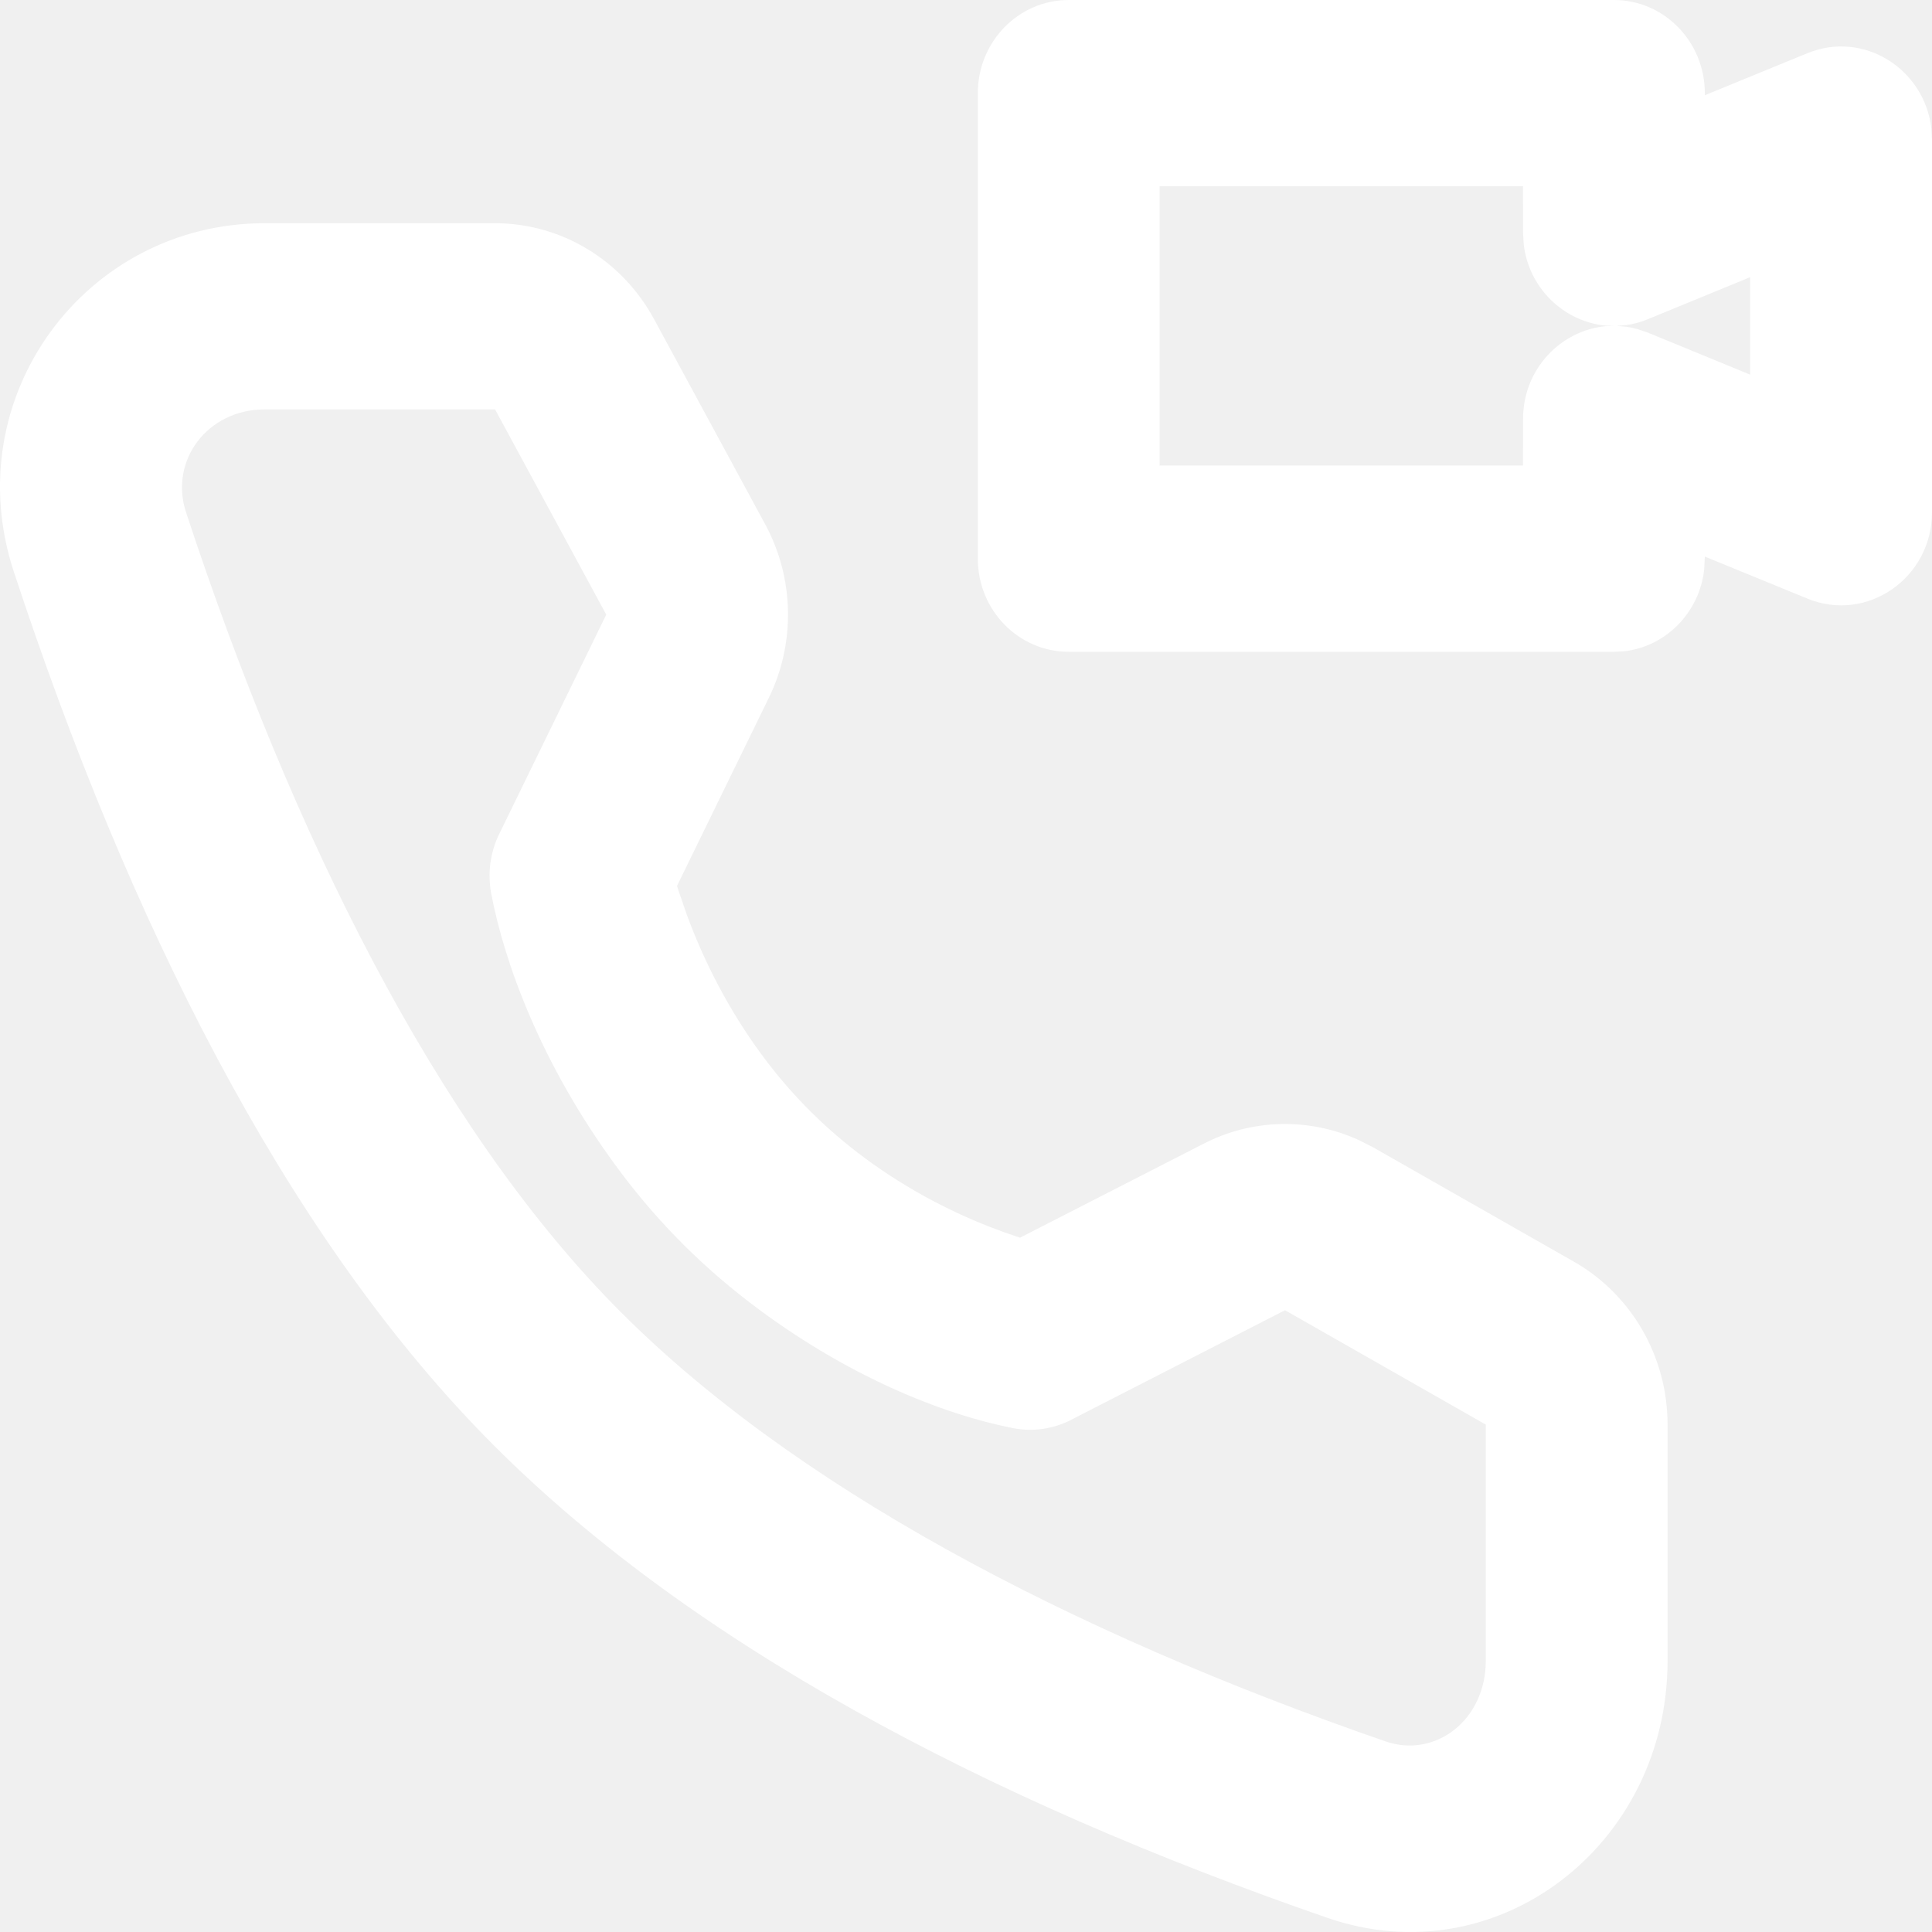
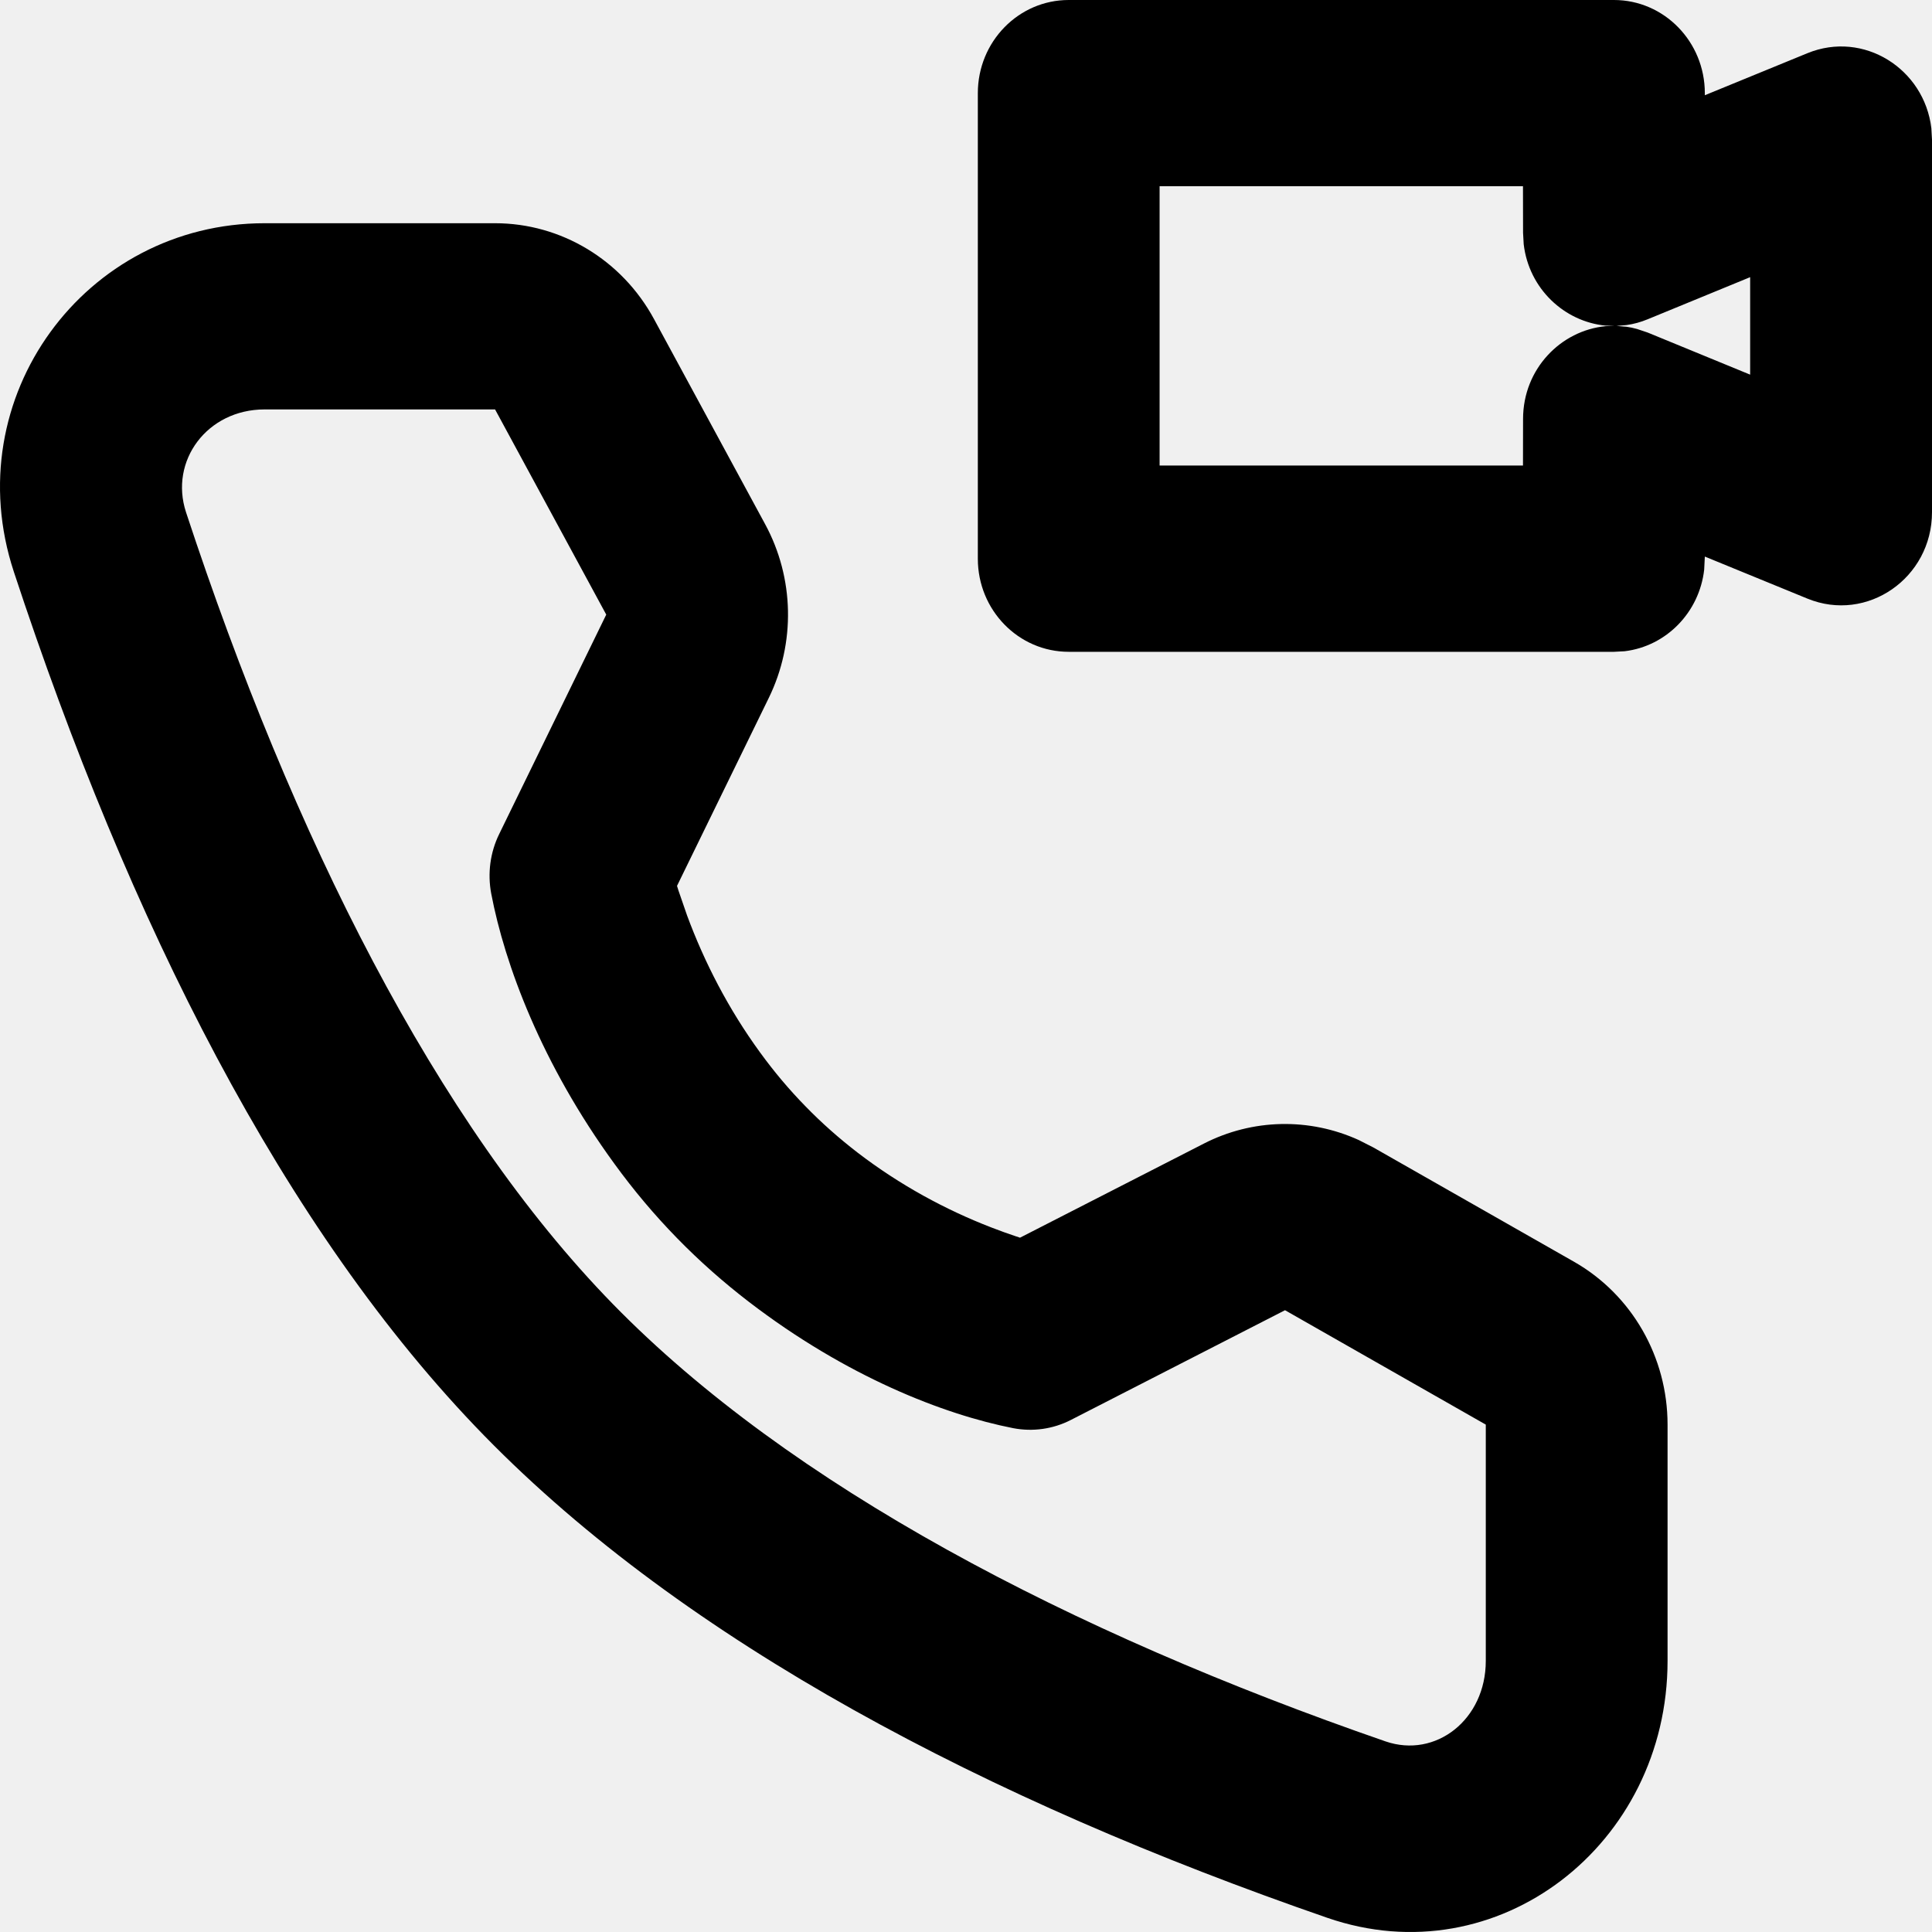
<svg xmlns="http://www.w3.org/2000/svg" width="24" height="24" viewBox="0 0 24 24" fill="none">
-   <path d="M6.15 2.773C6.97 2.773 7.726 3.229 8.124 3.963L9.505 6.512C9.867 7.18 9.884 7.987 9.55 8.67L8.41 11.005L8.428 11.062L8.535 11.372C8.75 11.953 9.049 12.535 9.442 13.074C9.615 13.312 9.803 13.536 10.008 13.745C10.209 13.952 10.425 14.142 10.653 14.318C11.18 14.722 11.748 15.029 12.315 15.248C12.426 15.291 12.527 15.327 12.617 15.357L12.671 15.375L14.953 14.207C15.559 13.896 16.266 13.883 16.879 14.162L17.06 14.254L19.555 15.675C20.271 16.084 20.715 16.857 20.715 17.697V20.632C20.715 22.917 18.604 24.555 16.489 23.824C12.261 22.362 8.516 20.396 6.016 17.835C3.517 15.274 1.599 11.436 0.172 7.103C-0.542 4.936 1.057 2.773 3.287 2.773H6.15ZM6.15 5.086H3.287C2.573 5.086 2.101 5.725 2.311 6.364C3.636 10.387 5.416 13.948 7.613 16.199C9.81 18.45 13.285 20.274 17.211 21.632C17.834 21.847 18.457 21.363 18.457 20.632V17.697L15.963 16.276L13.303 17.639C13.081 17.753 12.829 17.788 12.585 17.741C11.726 17.572 10.515 17.103 9.299 16.169C8.987 15.929 8.69 15.667 8.411 15.381C8.129 15.092 7.87 14.784 7.634 14.459C6.727 13.216 6.269 11.978 6.102 11.1C6.055 10.849 6.089 10.59 6.201 10.361L7.531 7.635L6.15 5.086ZM20.049 0C20.672 0 21.178 0.518 21.178 1.157L21.178 1.183L22.452 0.661C23.15 0.375 23.905 0.854 23.992 1.594L24 1.735V6.362C24 7.181 23.193 7.74 22.452 7.436L21.178 6.914L21.17 7.076C21.11 7.607 20.699 8.028 20.181 8.09L20.049 8.097H13.276C12.652 8.097 12.147 7.579 12.147 6.941V1.157C12.147 0.518 12.652 0 13.276 0H20.049ZM18.919 2.313H14.405V5.783H18.919L18.92 5.205C18.92 4.58 19.392 4.105 19.945 4.052L20.056 4.048L19.945 4.045C19.434 3.996 18.993 3.588 18.928 3.034L18.92 2.892L18.919 2.313ZM21.741 3.443L20.468 3.966C20.381 4.002 20.293 4.026 20.205 4.038L20.081 4.049L20.205 4.059C20.249 4.065 20.293 4.075 20.337 4.087L20.468 4.131L21.741 4.654V3.443Z" fill="white" />
+   <path d="M6.15 2.773C6.97 2.773 7.726 3.229 8.124 3.963L9.505 6.512C9.867 7.18 9.884 7.987 9.55 8.67L8.41 11.005L8.428 11.062L8.535 11.372C8.75 11.953 9.049 12.535 9.442 13.074C9.615 13.312 9.803 13.536 10.008 13.745C10.209 13.952 10.425 14.142 10.653 14.318C11.18 14.722 11.748 15.029 12.315 15.248C12.426 15.291 12.527 15.327 12.617 15.357L12.671 15.375L14.953 14.207C15.559 13.896 16.266 13.883 16.879 14.162L17.06 14.254L19.555 15.675C20.271 16.084 20.715 16.857 20.715 17.697V20.632C20.715 22.917 18.604 24.555 16.489 23.824C12.261 22.362 8.516 20.396 6.016 17.835C3.517 15.274 1.599 11.436 0.172 7.103C-0.542 4.936 1.057 2.773 3.287 2.773H6.15ZM6.15 5.086H3.287C2.573 5.086 2.101 5.725 2.311 6.364C3.636 10.387 5.416 13.948 7.613 16.199C9.81 18.45 13.285 20.274 17.211 21.632C17.834 21.847 18.457 21.363 18.457 20.632V17.697L15.963 16.276L13.303 17.639C13.081 17.753 12.829 17.788 12.585 17.741C11.726 17.572 10.515 17.103 9.299 16.169C8.987 15.929 8.69 15.667 8.411 15.381C8.129 15.092 7.87 14.784 7.634 14.459C6.727 13.216 6.269 11.978 6.102 11.1C6.055 10.849 6.089 10.59 6.201 10.361L7.531 7.635L6.15 5.086ZM20.049 0C20.672 0 21.178 0.518 21.178 1.157L21.178 1.183L22.452 0.661C23.15 0.375 23.905 0.854 23.992 1.594L24 1.735V6.362C24 7.181 23.193 7.74 22.452 7.436L21.178 6.914L21.17 7.076C21.11 7.607 20.699 8.028 20.181 8.09L20.049 8.097H13.276C12.652 8.097 12.147 7.579 12.147 6.941V1.157C12.147 0.518 12.652 0 13.276 0H20.049ZM18.919 2.313H14.405V5.783H18.919L18.92 5.205C18.92 4.58 19.392 4.105 19.945 4.052L20.056 4.048L19.945 4.045C19.434 3.996 18.993 3.588 18.928 3.034L18.92 2.892L18.919 2.313ZM21.741 3.443L20.468 3.966C20.381 4.002 20.293 4.026 20.205 4.038L20.081 4.049L20.205 4.059C20.249 4.065 20.293 4.075 20.337 4.087L20.468 4.131L21.741 4.654V3.443Z" fill="currentColor" />
</svg>
